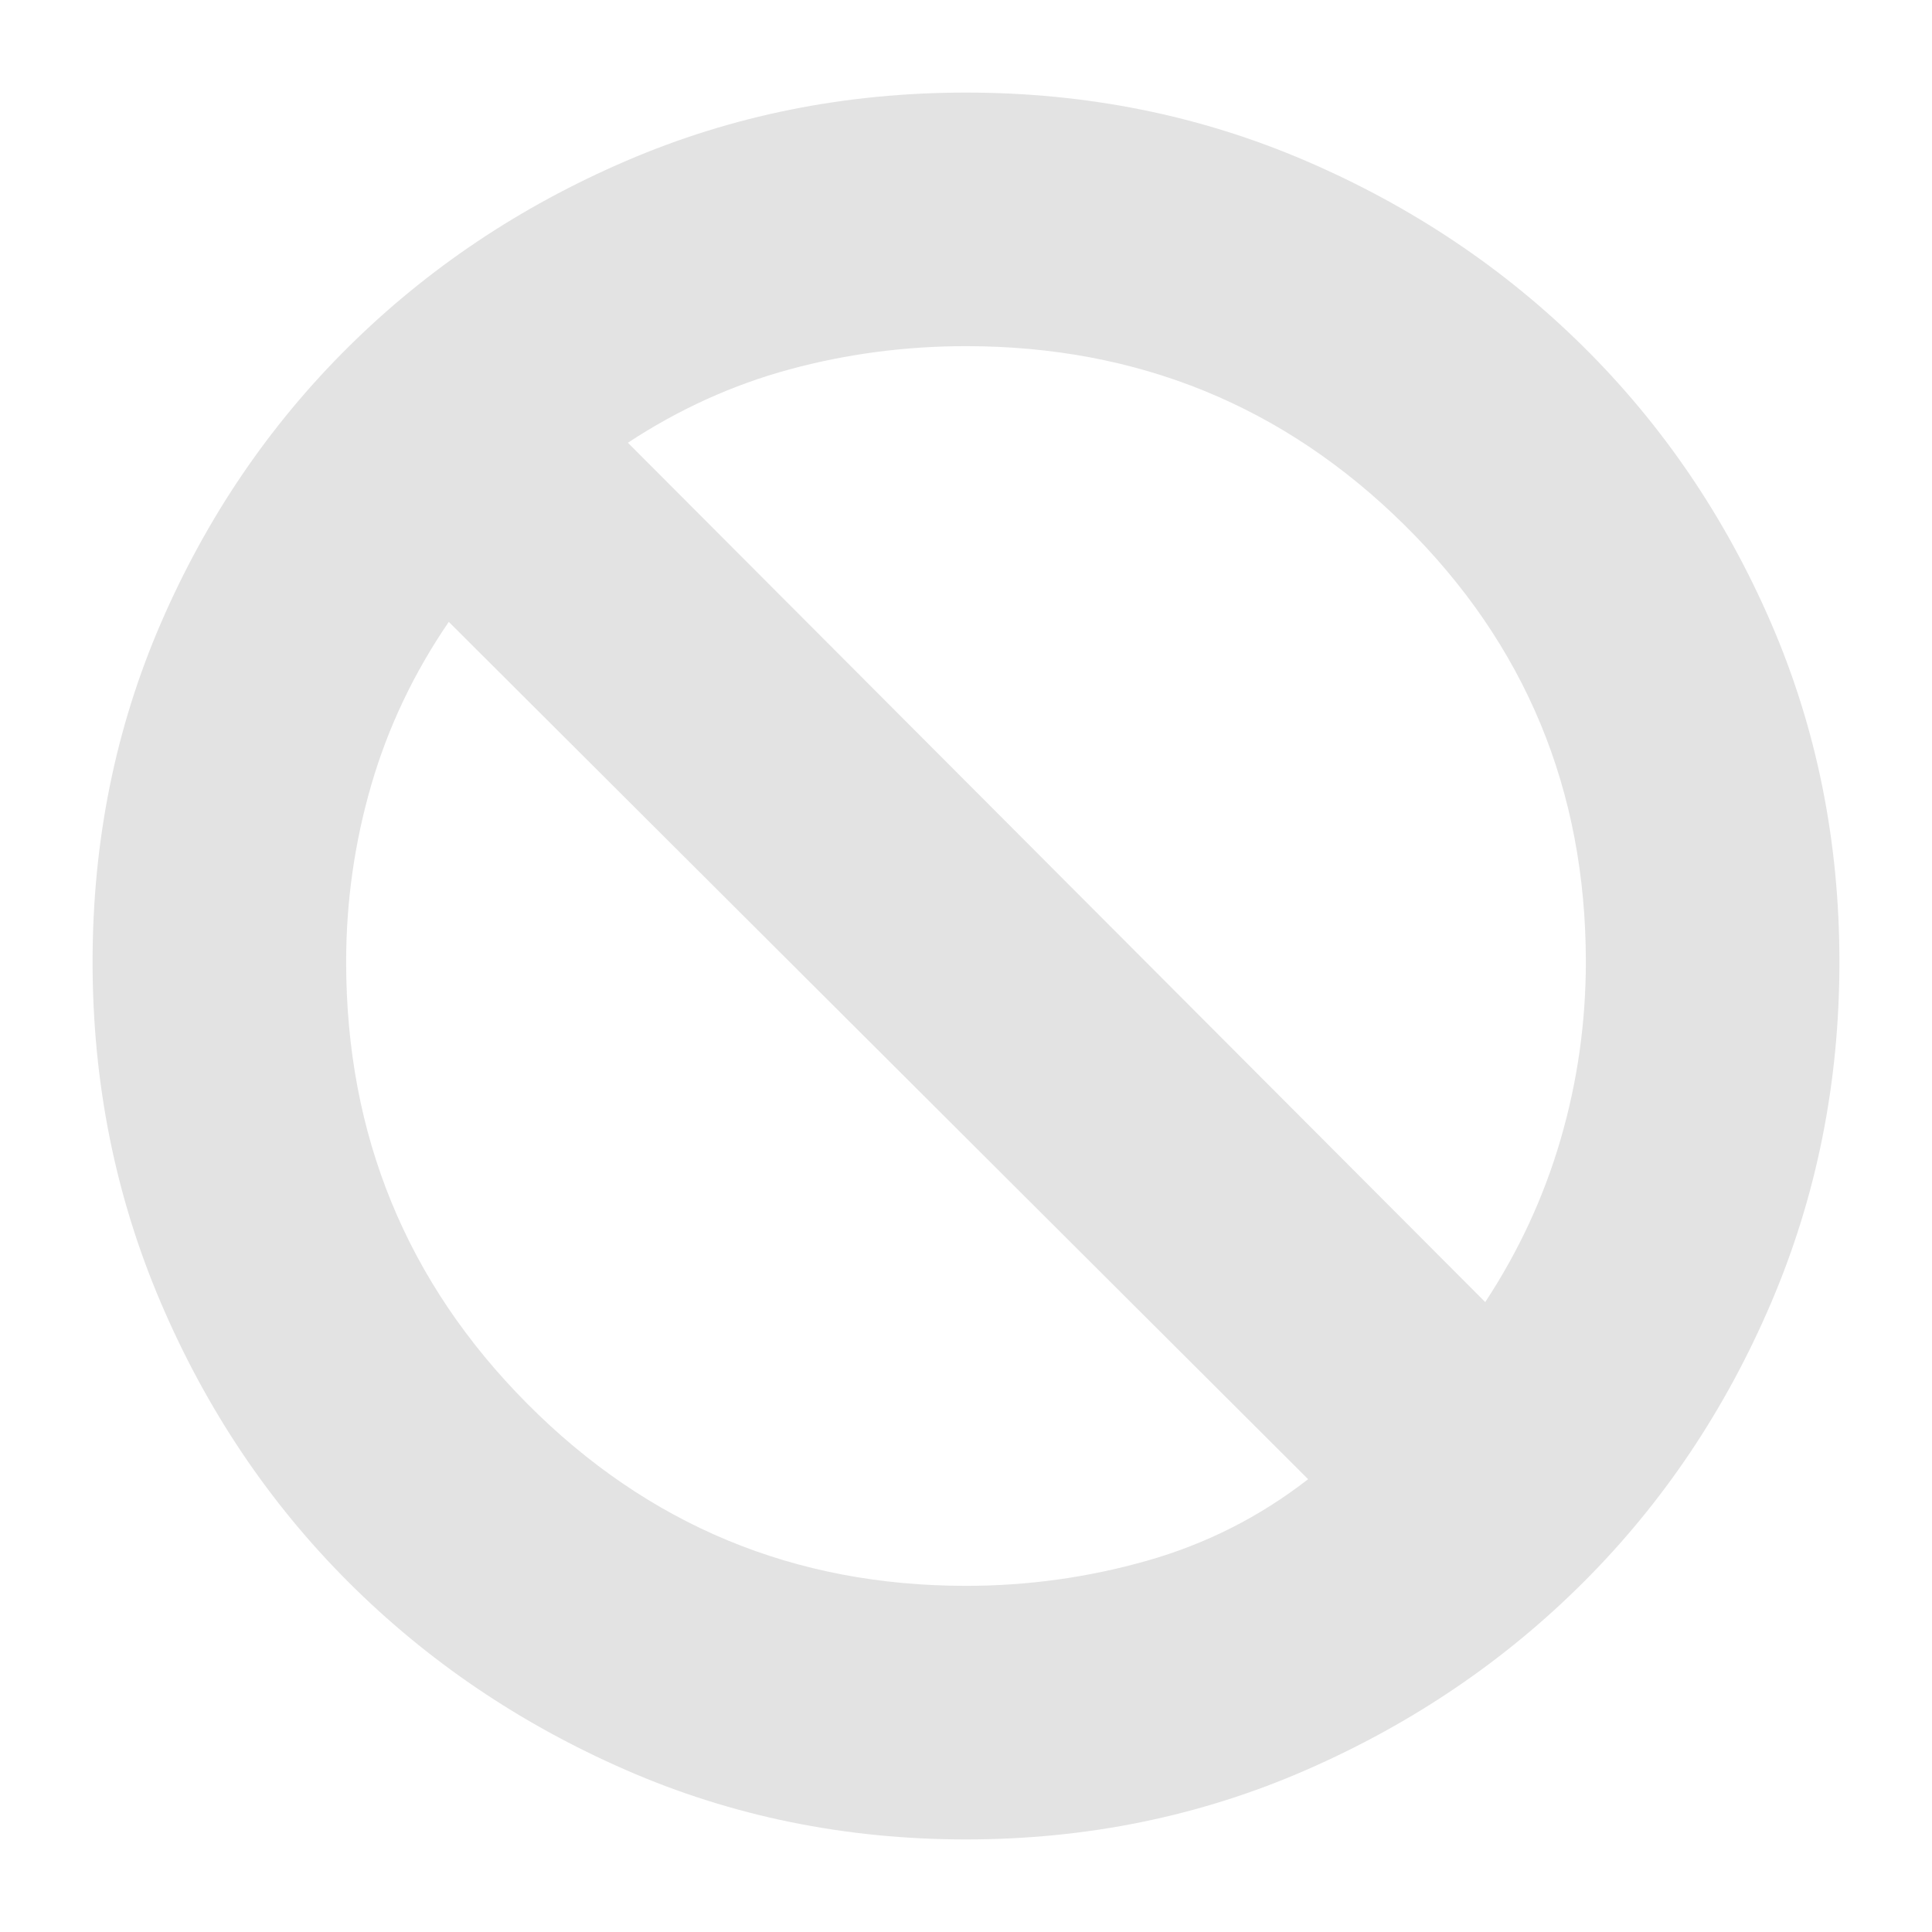
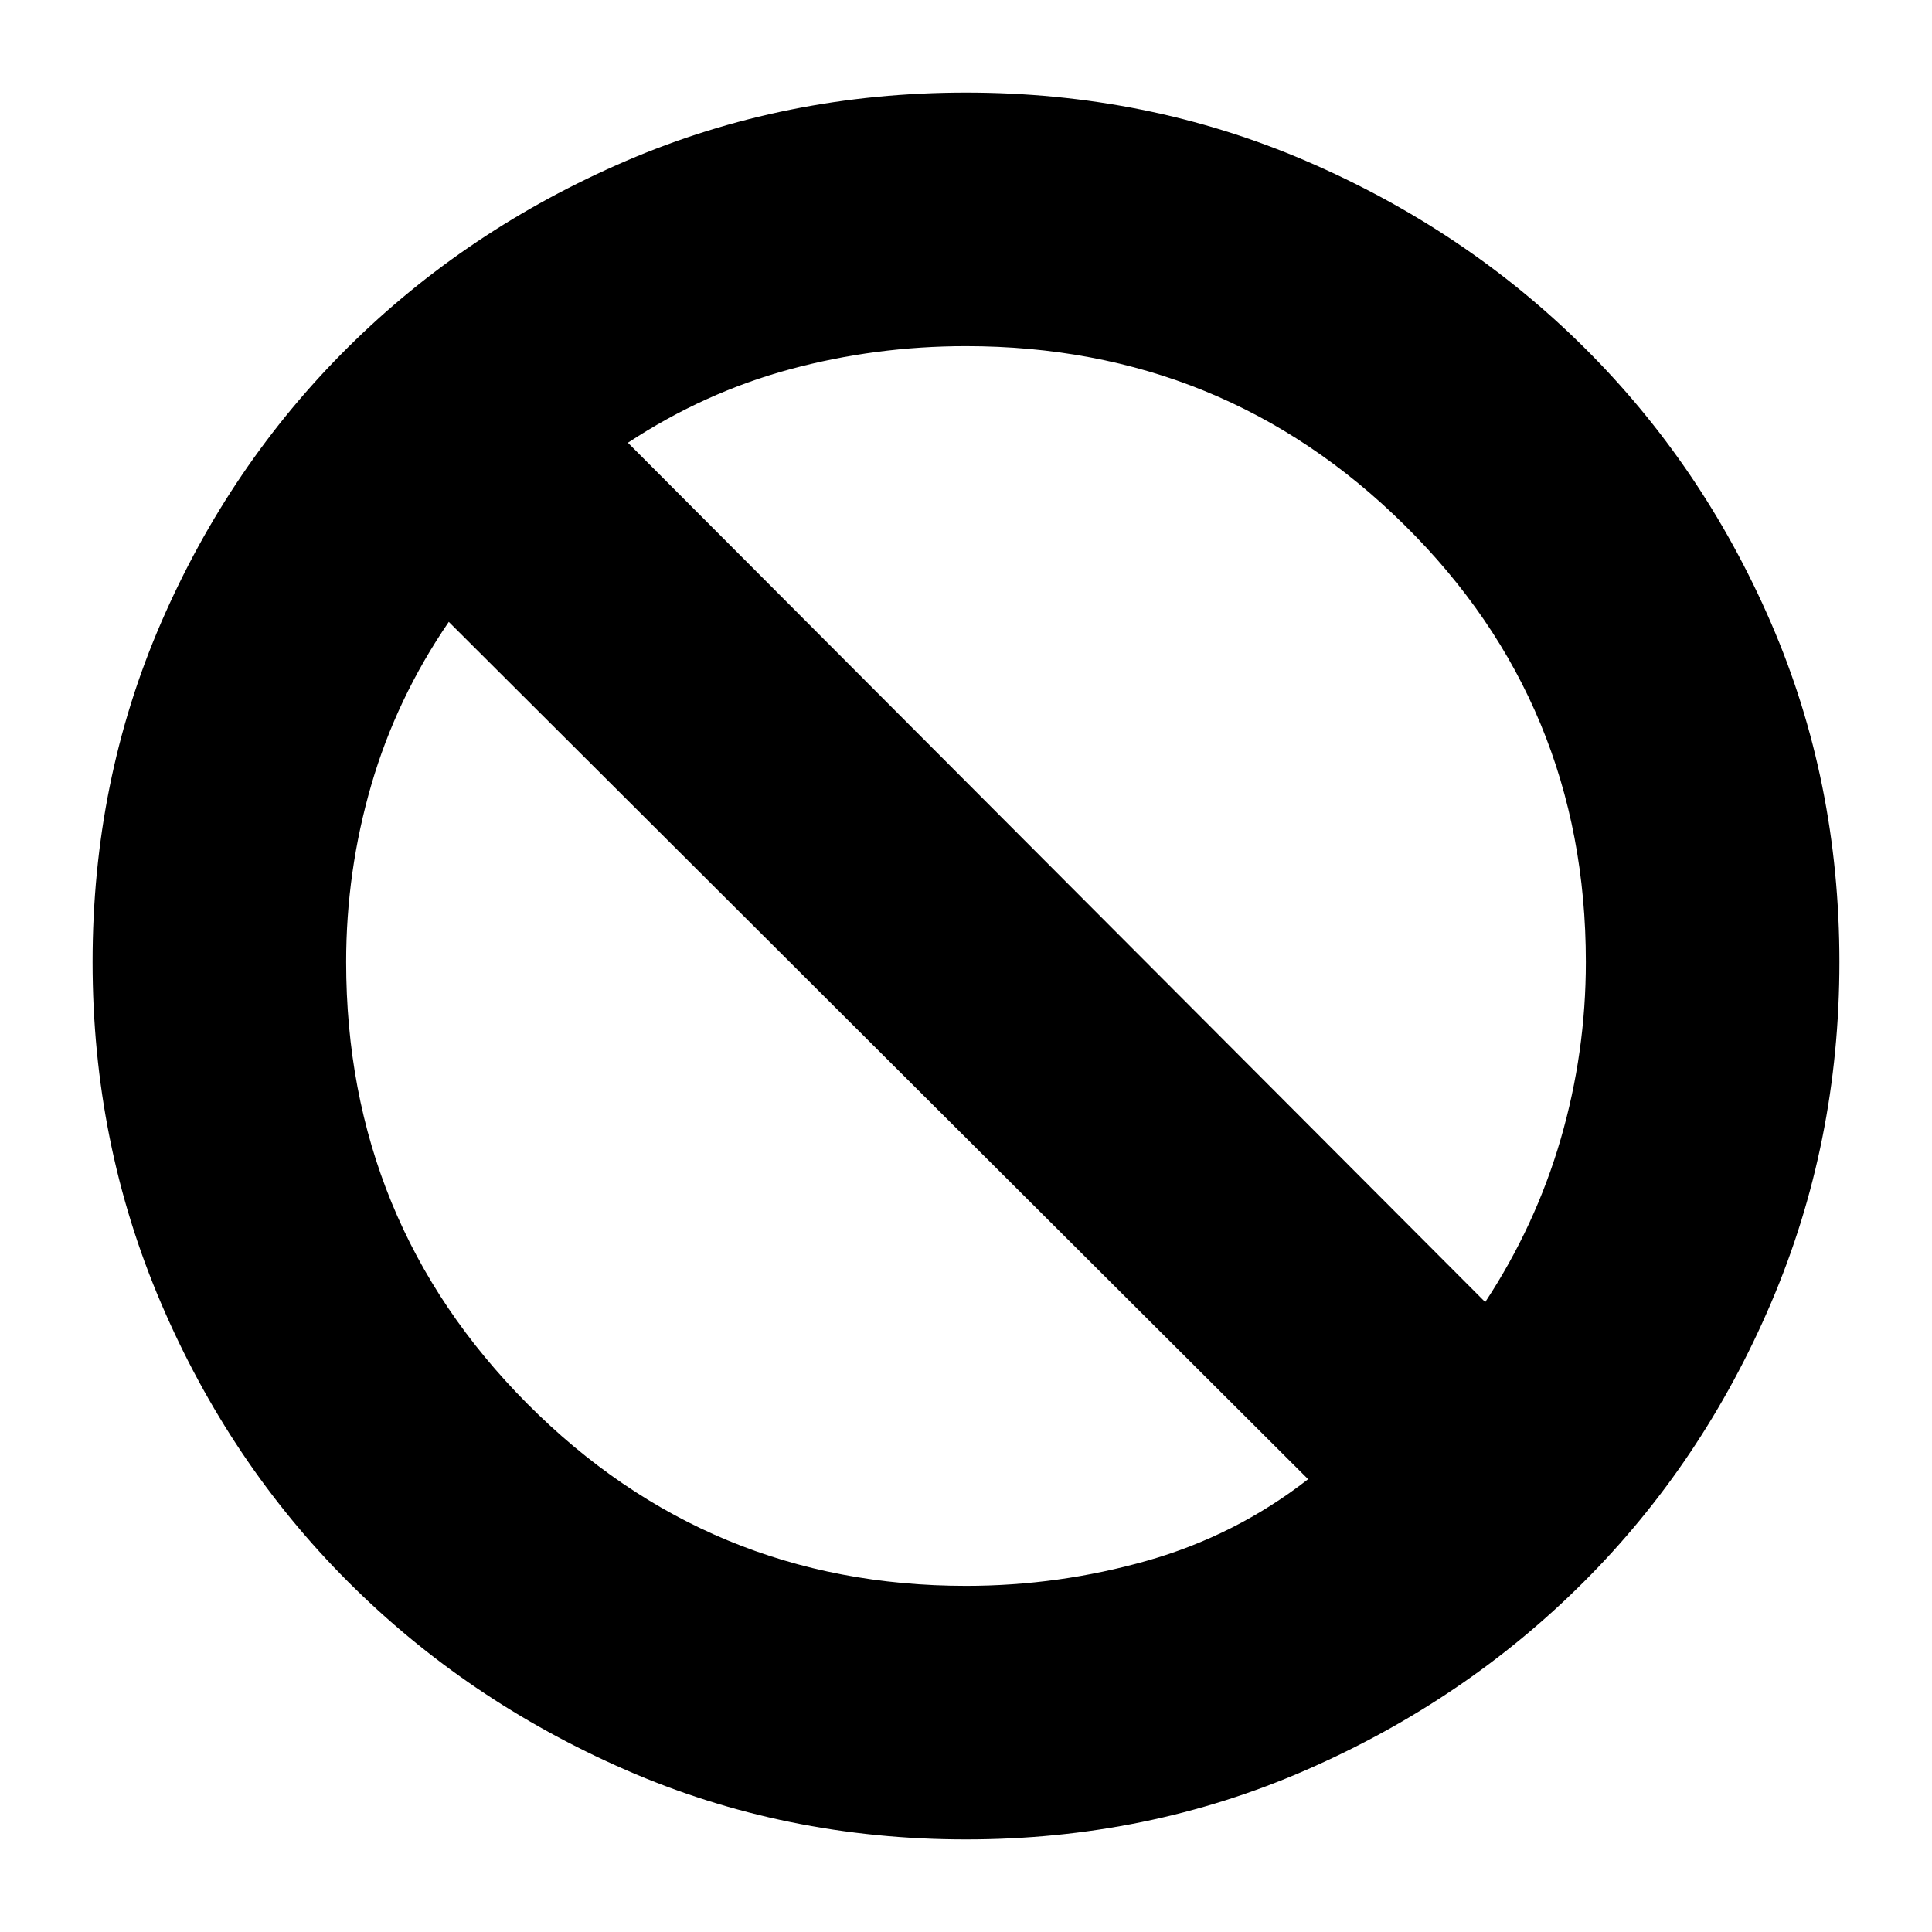
- <svg xmlns="http://www.w3.org/2000/svg" height="24px" viewBox="0 -960 960 960" width="24px" fill="#e3e3e3">
+ <svg xmlns="http://www.w3.org/2000/svg" height="24px" viewBox="0 -960 960 960" width="24px" fill="#000000">
  <path d="M480-46q-90 0-169-34.5T173-174q-59-59-93-138.5T46-482q0-90 34-168.5t93-137Q232-846 311-880t169-34q90 0 169 34t138 92.5q59 58.5 93 137T914-482q0 90-34 169.5T787-174q-59 59-138 93.5T480-46Zm0-126q46 0 90-12.5t80-40.5L223-651q-26 38-38.5 81T172-482q0 129 90 219.5T480-172Zm258-141q25-38 37.5-81t12.5-88q0-128-90-217t-218-89q-45 0-87.5 11.5T312-740l426 427Z" />
</svg>
